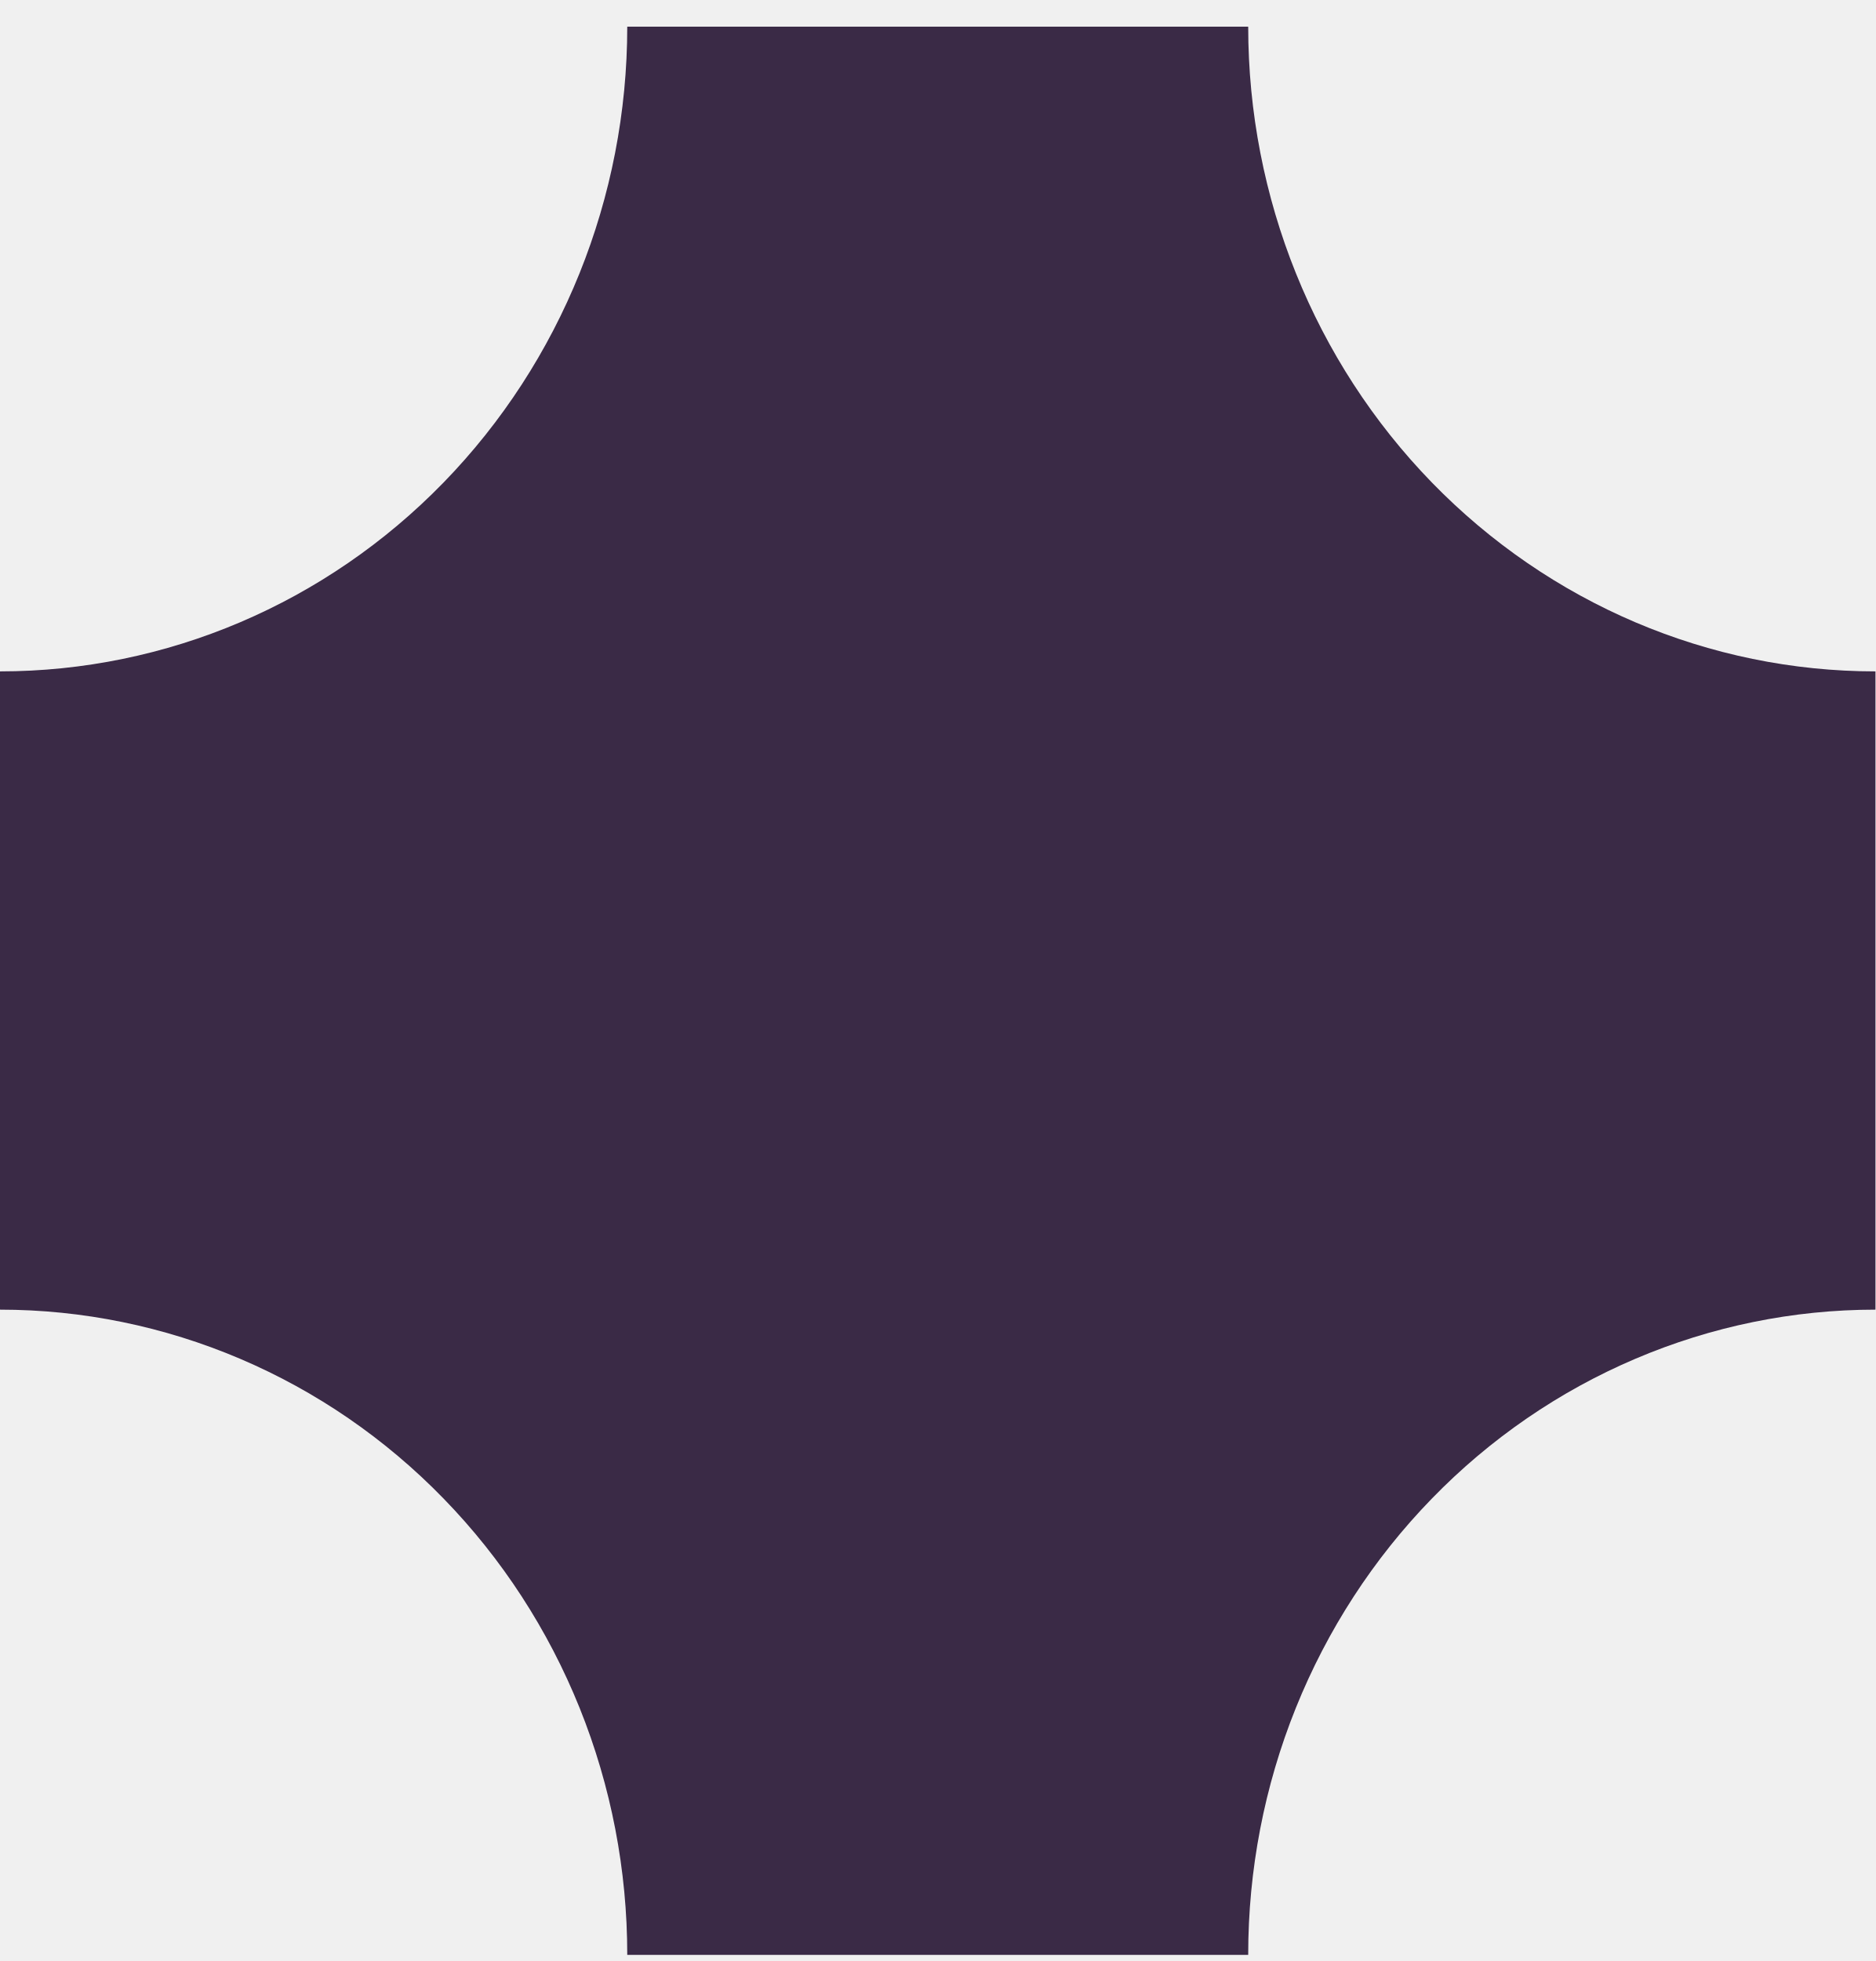
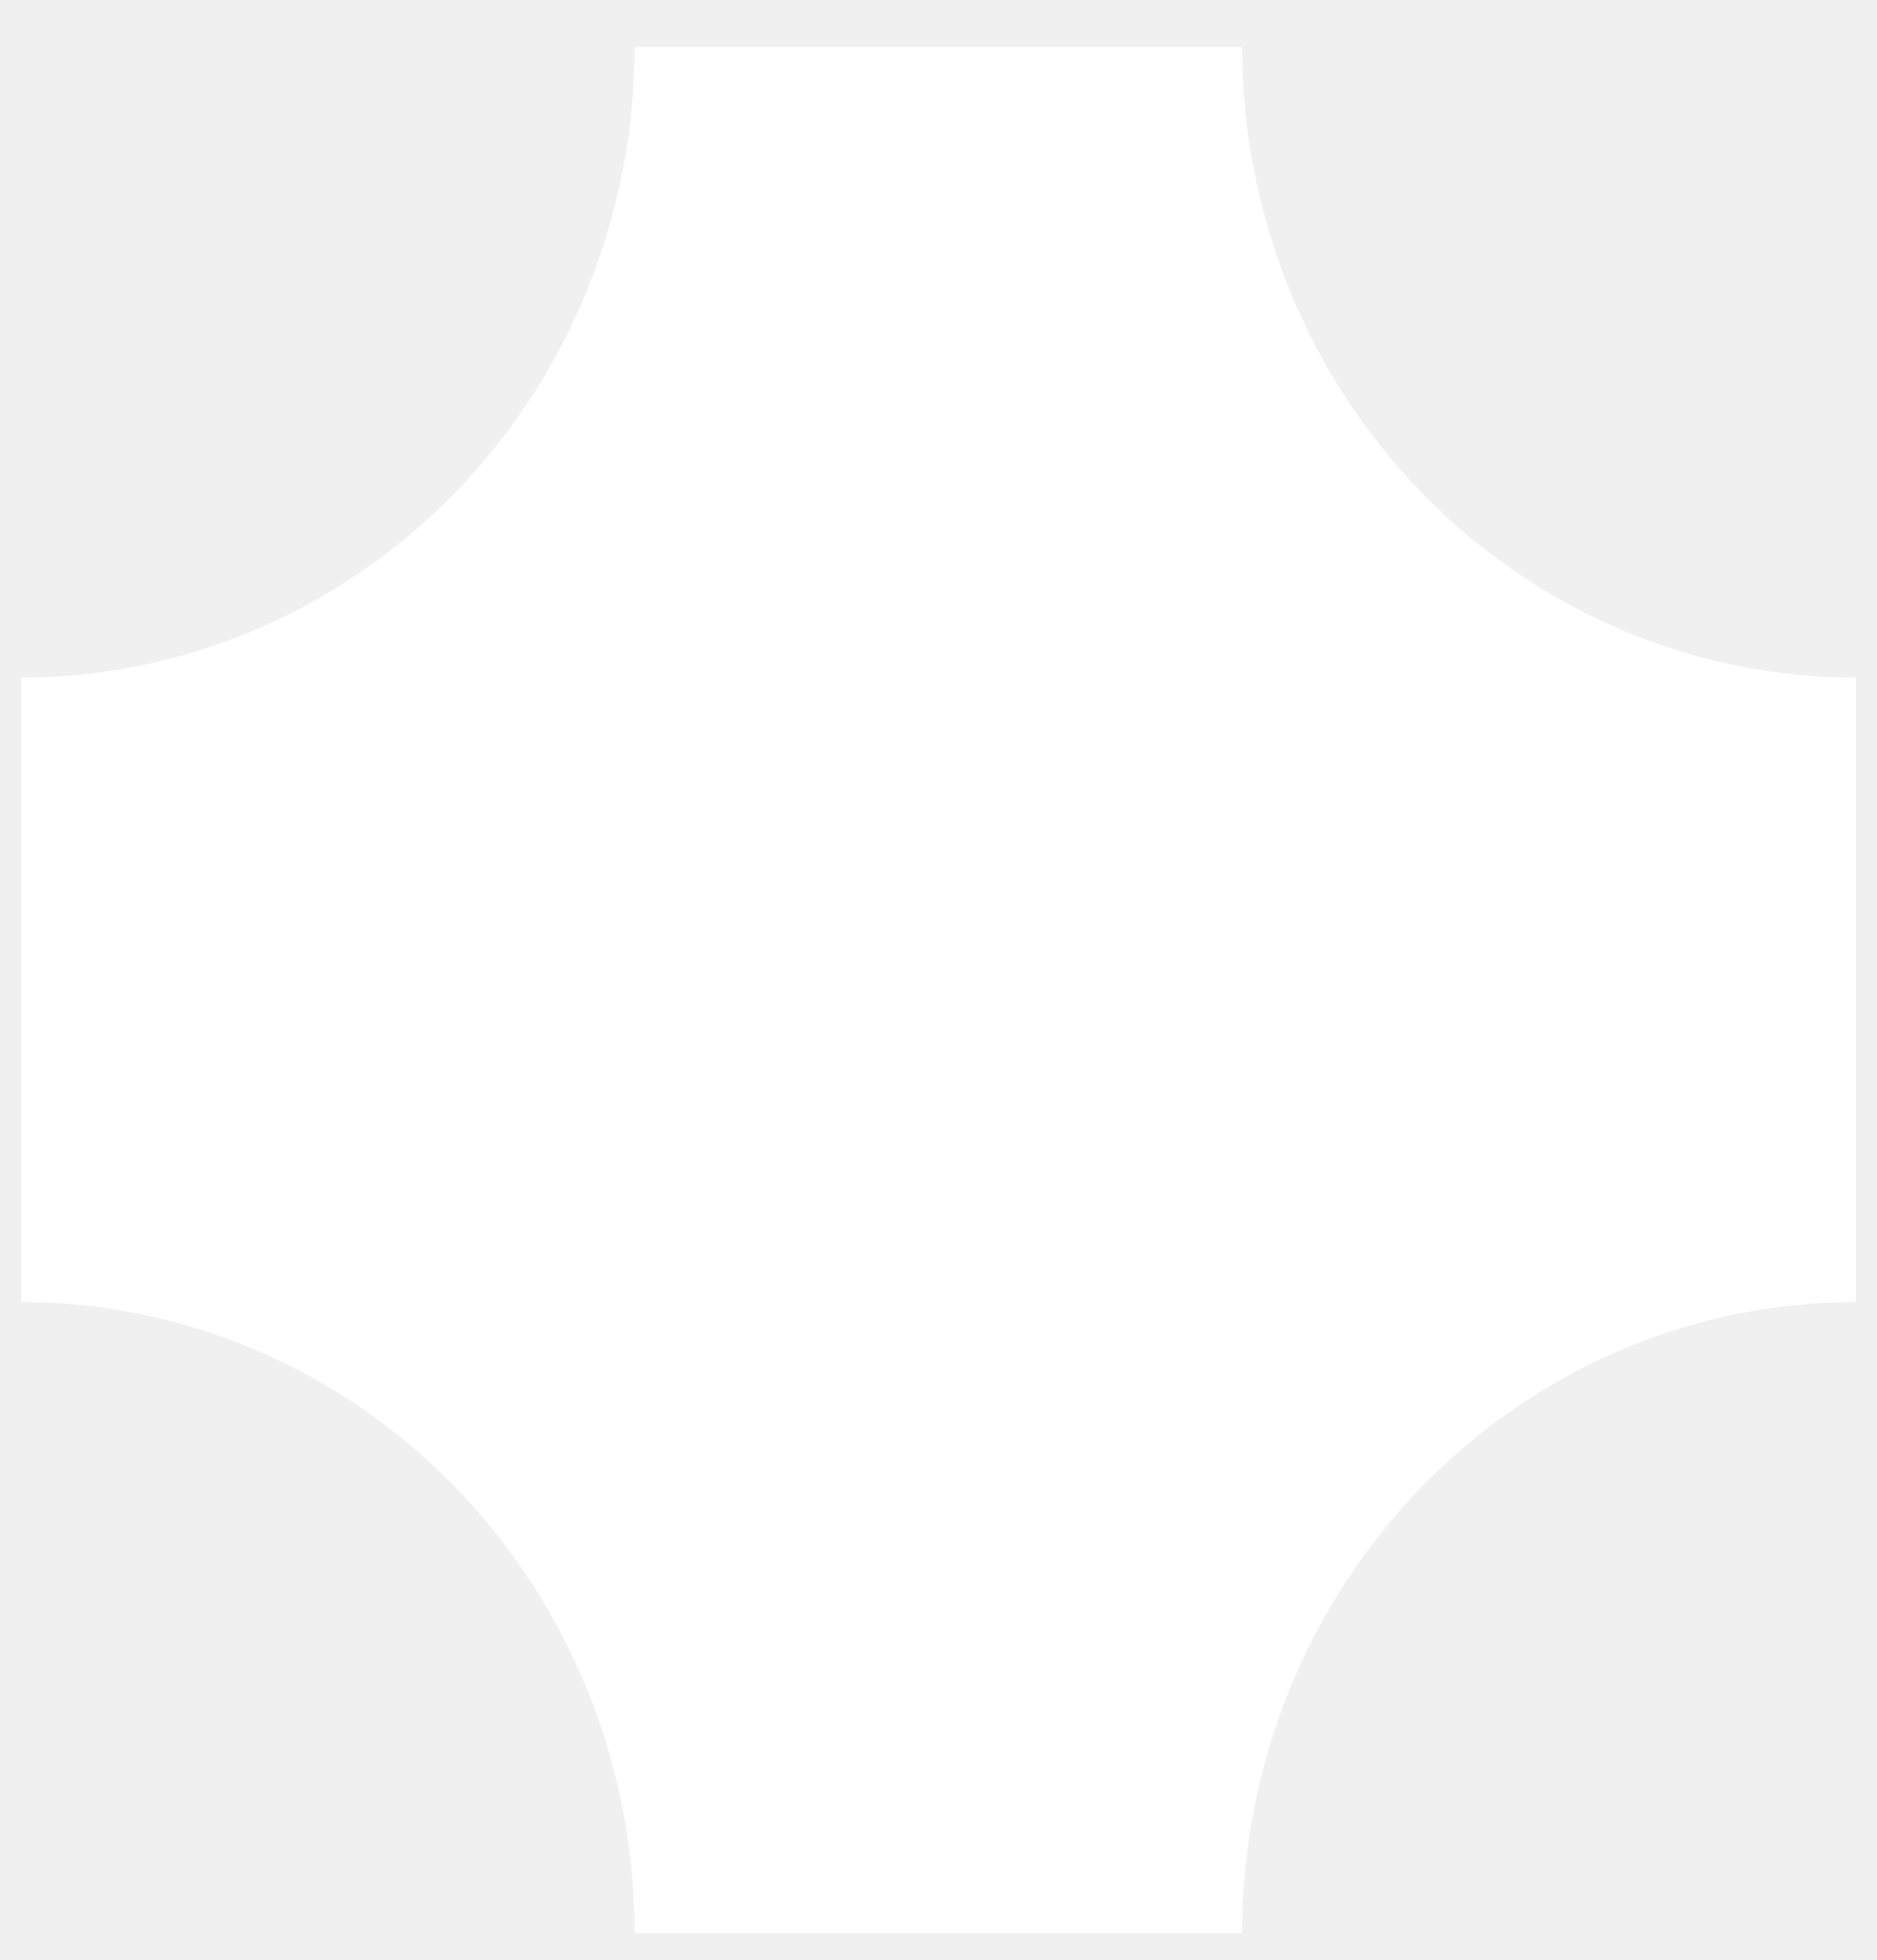
- <svg xmlns="http://www.w3.org/2000/svg" width="44" height="46" viewBox="0 0 44 46" fill="none">
-   <g clip-path="url(#clip0_2007_8)">
-     <path d="M29.284 45.856H14.716C14.717 43.869 14.338 41.901 13.599 40.065C12.86 38.229 11.776 36.56 10.409 35.155C9.043 33.749 7.42 32.634 5.634 31.874C3.848 31.113 1.933 30.721 0 30.721V15.749C3.903 15.749 7.646 14.156 10.406 11.319C13.165 8.483 14.716 4.636 14.716 0.625H29.284C29.284 4.636 30.835 8.483 33.594 11.319C36.354 14.156 40.097 15.749 44 15.749V30.721C42.067 30.721 40.152 31.113 38.366 31.874C36.58 32.634 34.957 33.749 33.591 35.155C32.224 36.56 31.14 38.229 30.401 40.065C29.662 41.901 29.283 43.869 29.284 45.856Z" fill="#3A2A46" />
+ <svg xmlns="http://www.w3.org/2000/svg" width="45" height="47" viewBox="0 0 45 47" fill="none">
+   <g clip-path="url(#clip0_304_92)">
+     <mask id="mask0_304_92" style="mask-type:luminance" maskUnits="userSpaceOnUse" x="0" y="0" width="45" height="47">
+       <path d="M44.5 0.5H0.5V46.5H44.5V0.5Z" fill="white" />
+     </mask>
+     <g mask="url(#mask0_304_92)">
+       <path d="M29.784 46.355H15.216C15.217 44.368 14.838 42.401 14.099 40.565C13.36 38.728 12.276 37.06 10.909 35.654C9.543 34.249 7.92 33.134 6.134 32.373C4.348 31.613 2.433 31.221 0.5 31.221V16.249C4.403 16.249 8.146 14.655 10.906 11.819C13.665 8.983 15.216 5.136 15.216 1.125H29.784C29.784 5.136 31.335 8.983 34.094 11.819C36.854 14.655 40.597 16.249 44.5 16.249V31.221C42.567 31.221 40.652 31.613 38.866 32.373C37.08 33.134 35.457 34.249 34.091 35.654C32.724 37.06 31.64 38.728 30.901 40.565C30.162 42.401 29.783 44.368 29.784 46.355Z" fill="white" />
+     </g>
  </g>
  <defs>
-     <clipPath id="clip0_2007_8">
-       <rect width="44" height="46" fill="white" />
+     <clipPath id="clip0_304_92">
+       <rect width="44" height="46" fill="white" transform="translate(0.5 0.5)" />
    </clipPath>
  </defs>
</svg>
